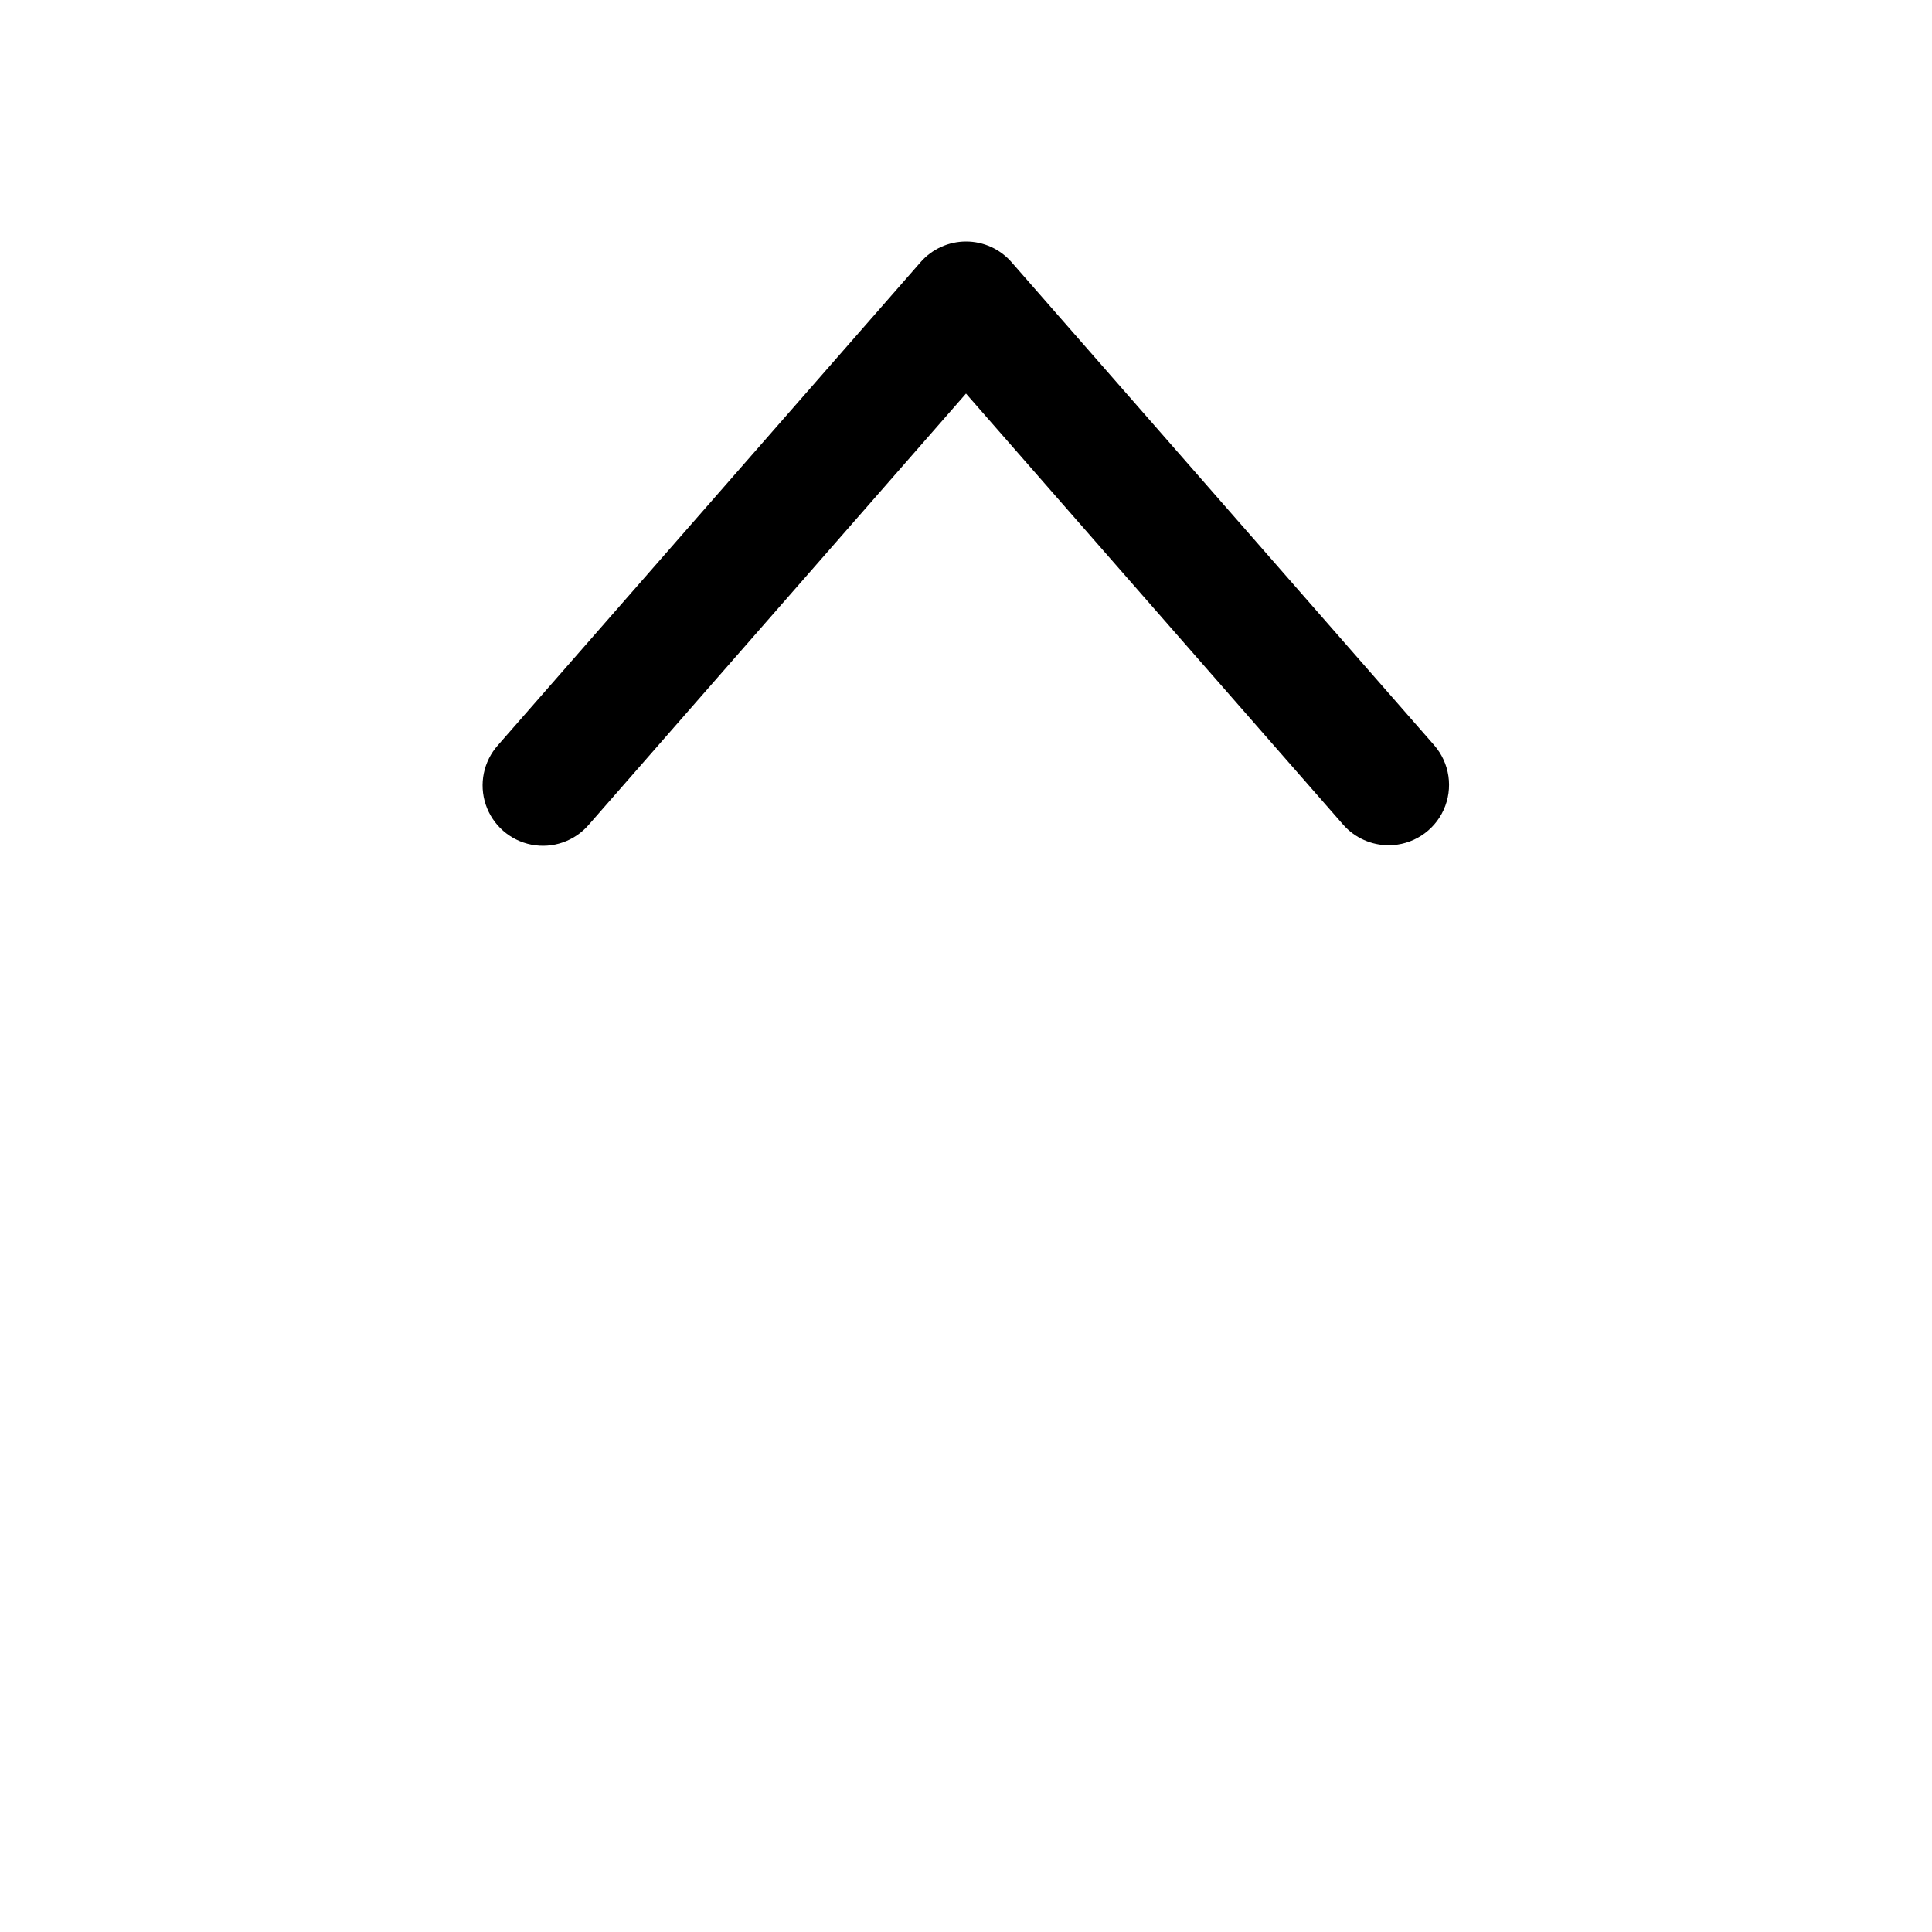
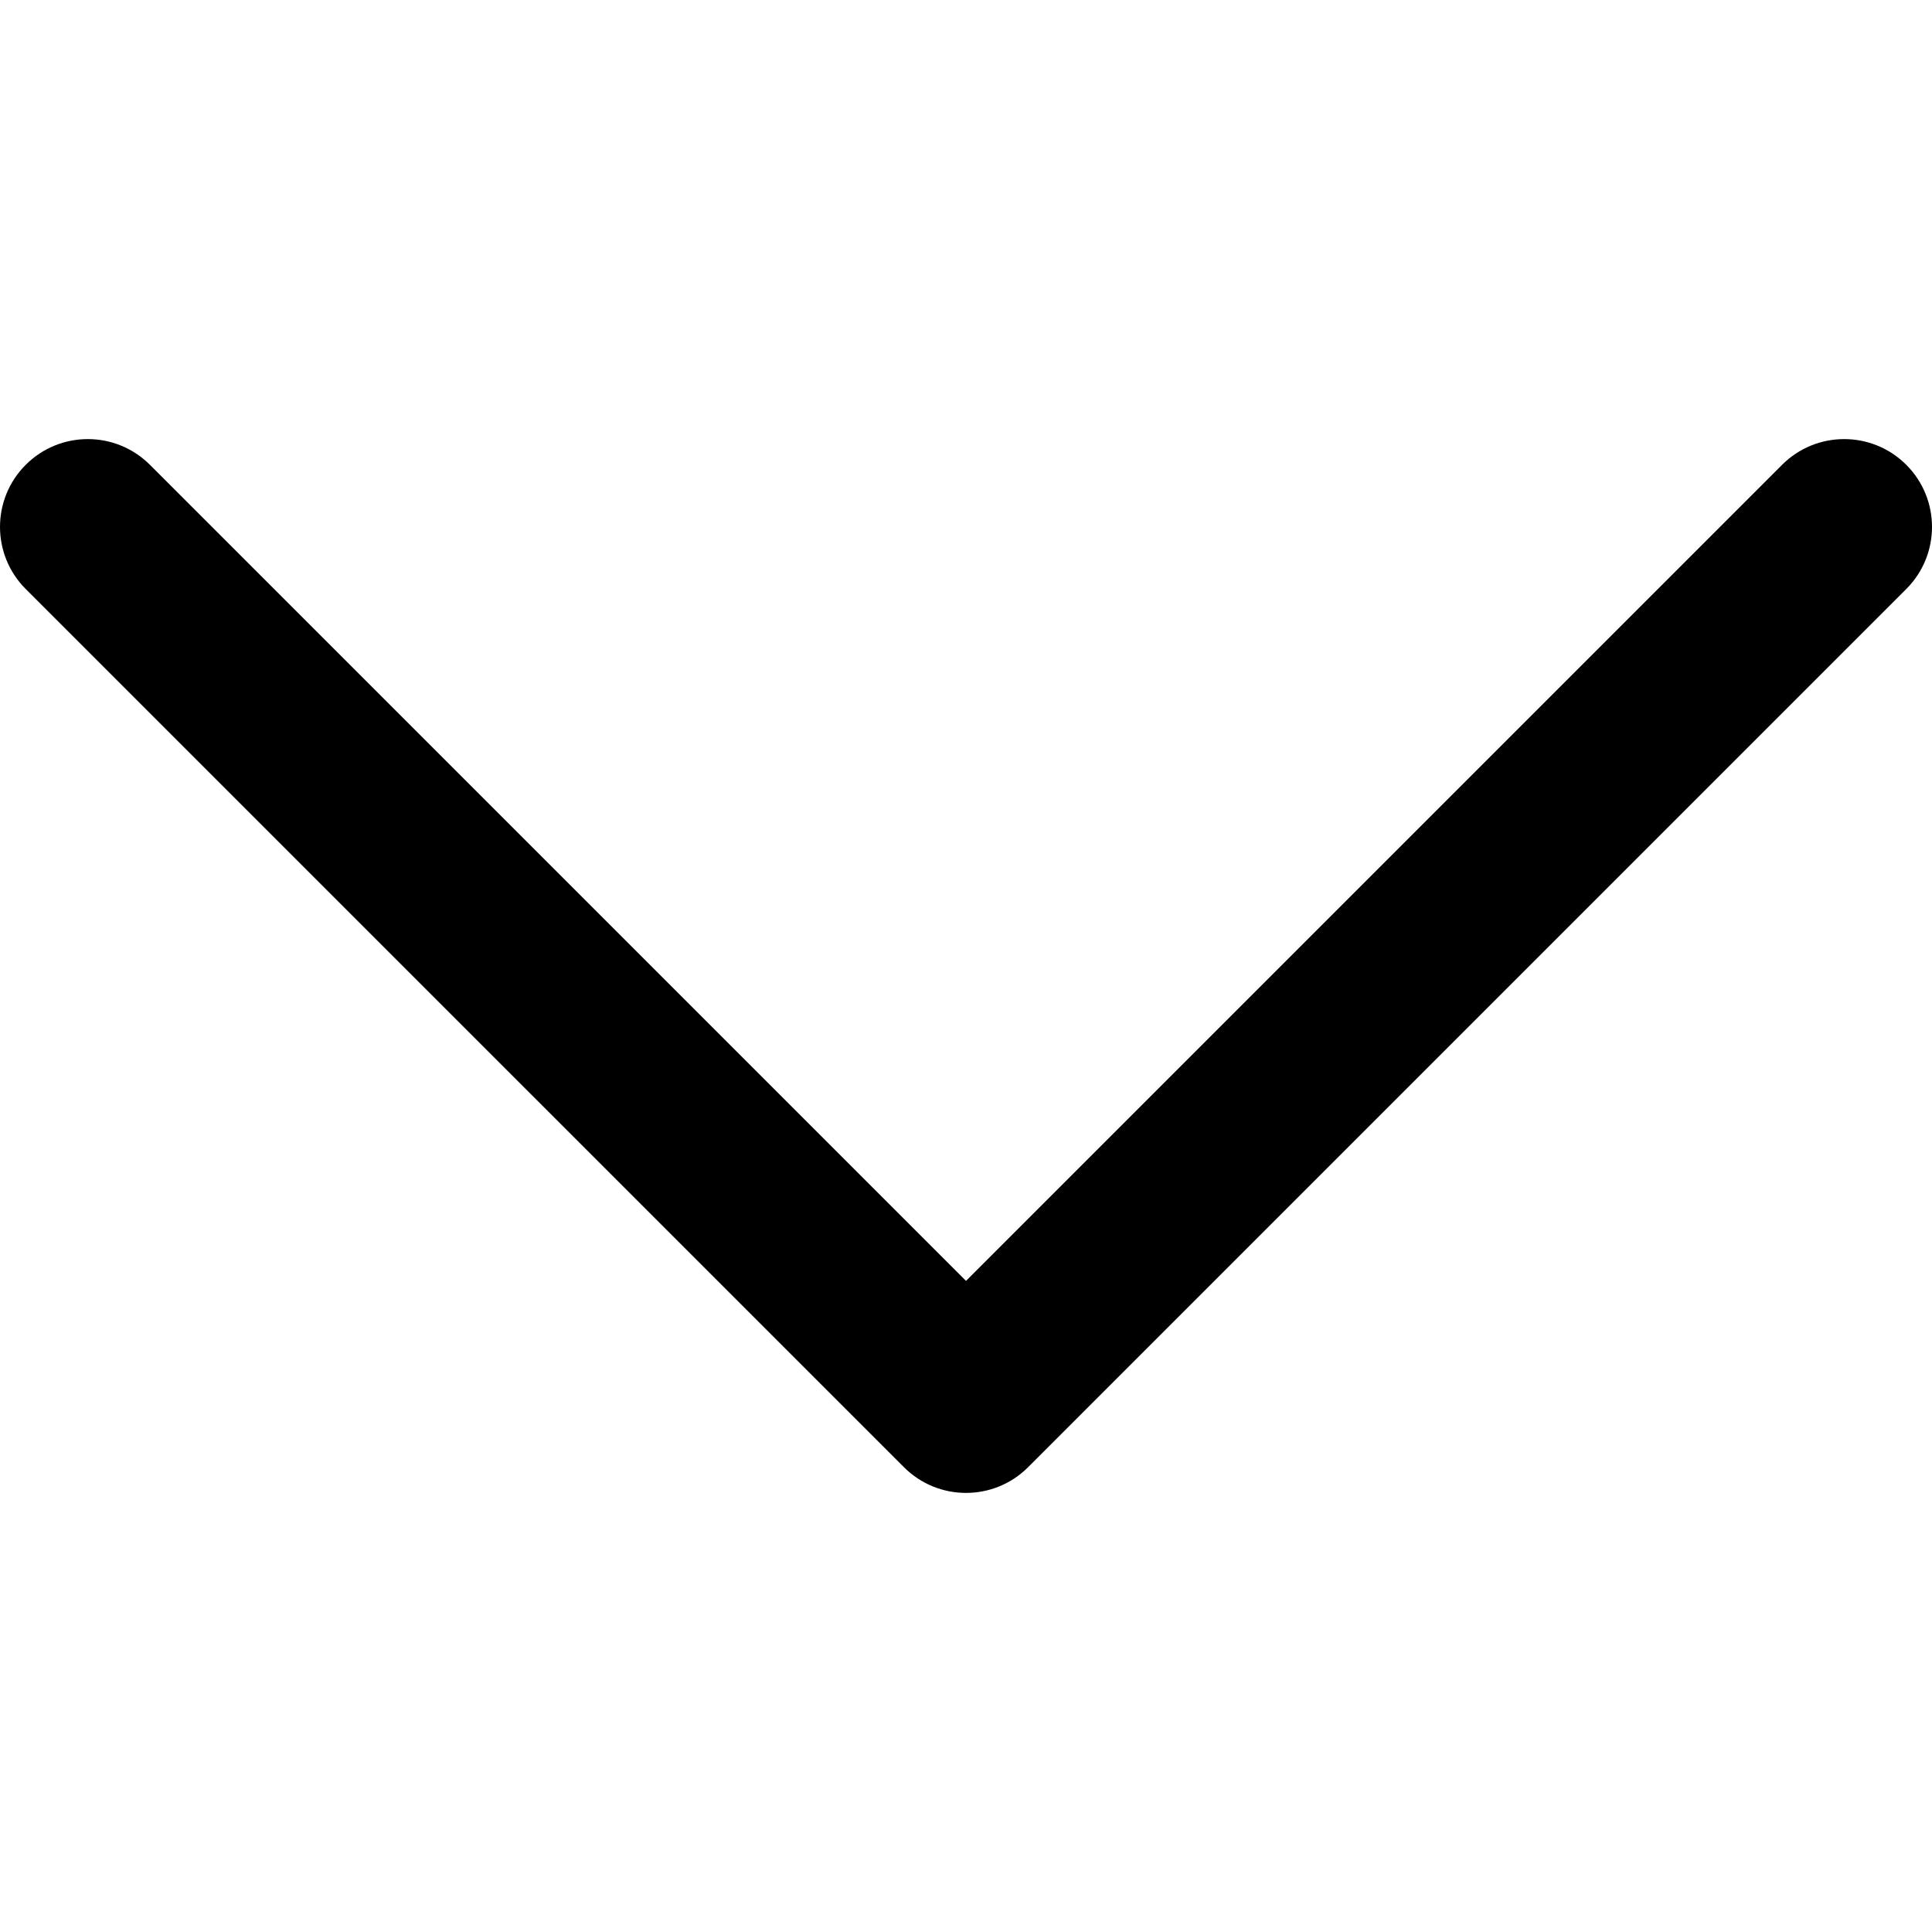
- <svg xmlns="http://www.w3.org/2000/svg" viewBox="0 0 32 32">
-   <path d="M23 14c-.278 0-.555-.116-.753-.341L16 6.519l-6.247 7.14a1 1 0 1 1-1.505-1.317l7-8a1 1 0 0 1 1.506 0l7 8A1 1 0 0 1 23.002 14z" />
+ <svg xmlns="http://www.w3.org/2000/svg" viewBox="0 0 330 330" xml:space="preserve">
+   <path d="M325.607 79.393c-5.857-5.857-15.355-5.858-21.213.001l-139.39 139.393L25.607 79.393c-5.857-5.857-15.355-5.858-21.213.001-5.858 5.858-5.858 15.355 0 21.213l150.004 150a14.999 14.999 0 0 0 21.212-.001l149.996-150c5.859-5.857 5.859-15.355.001-21.213z" />
</svg>
